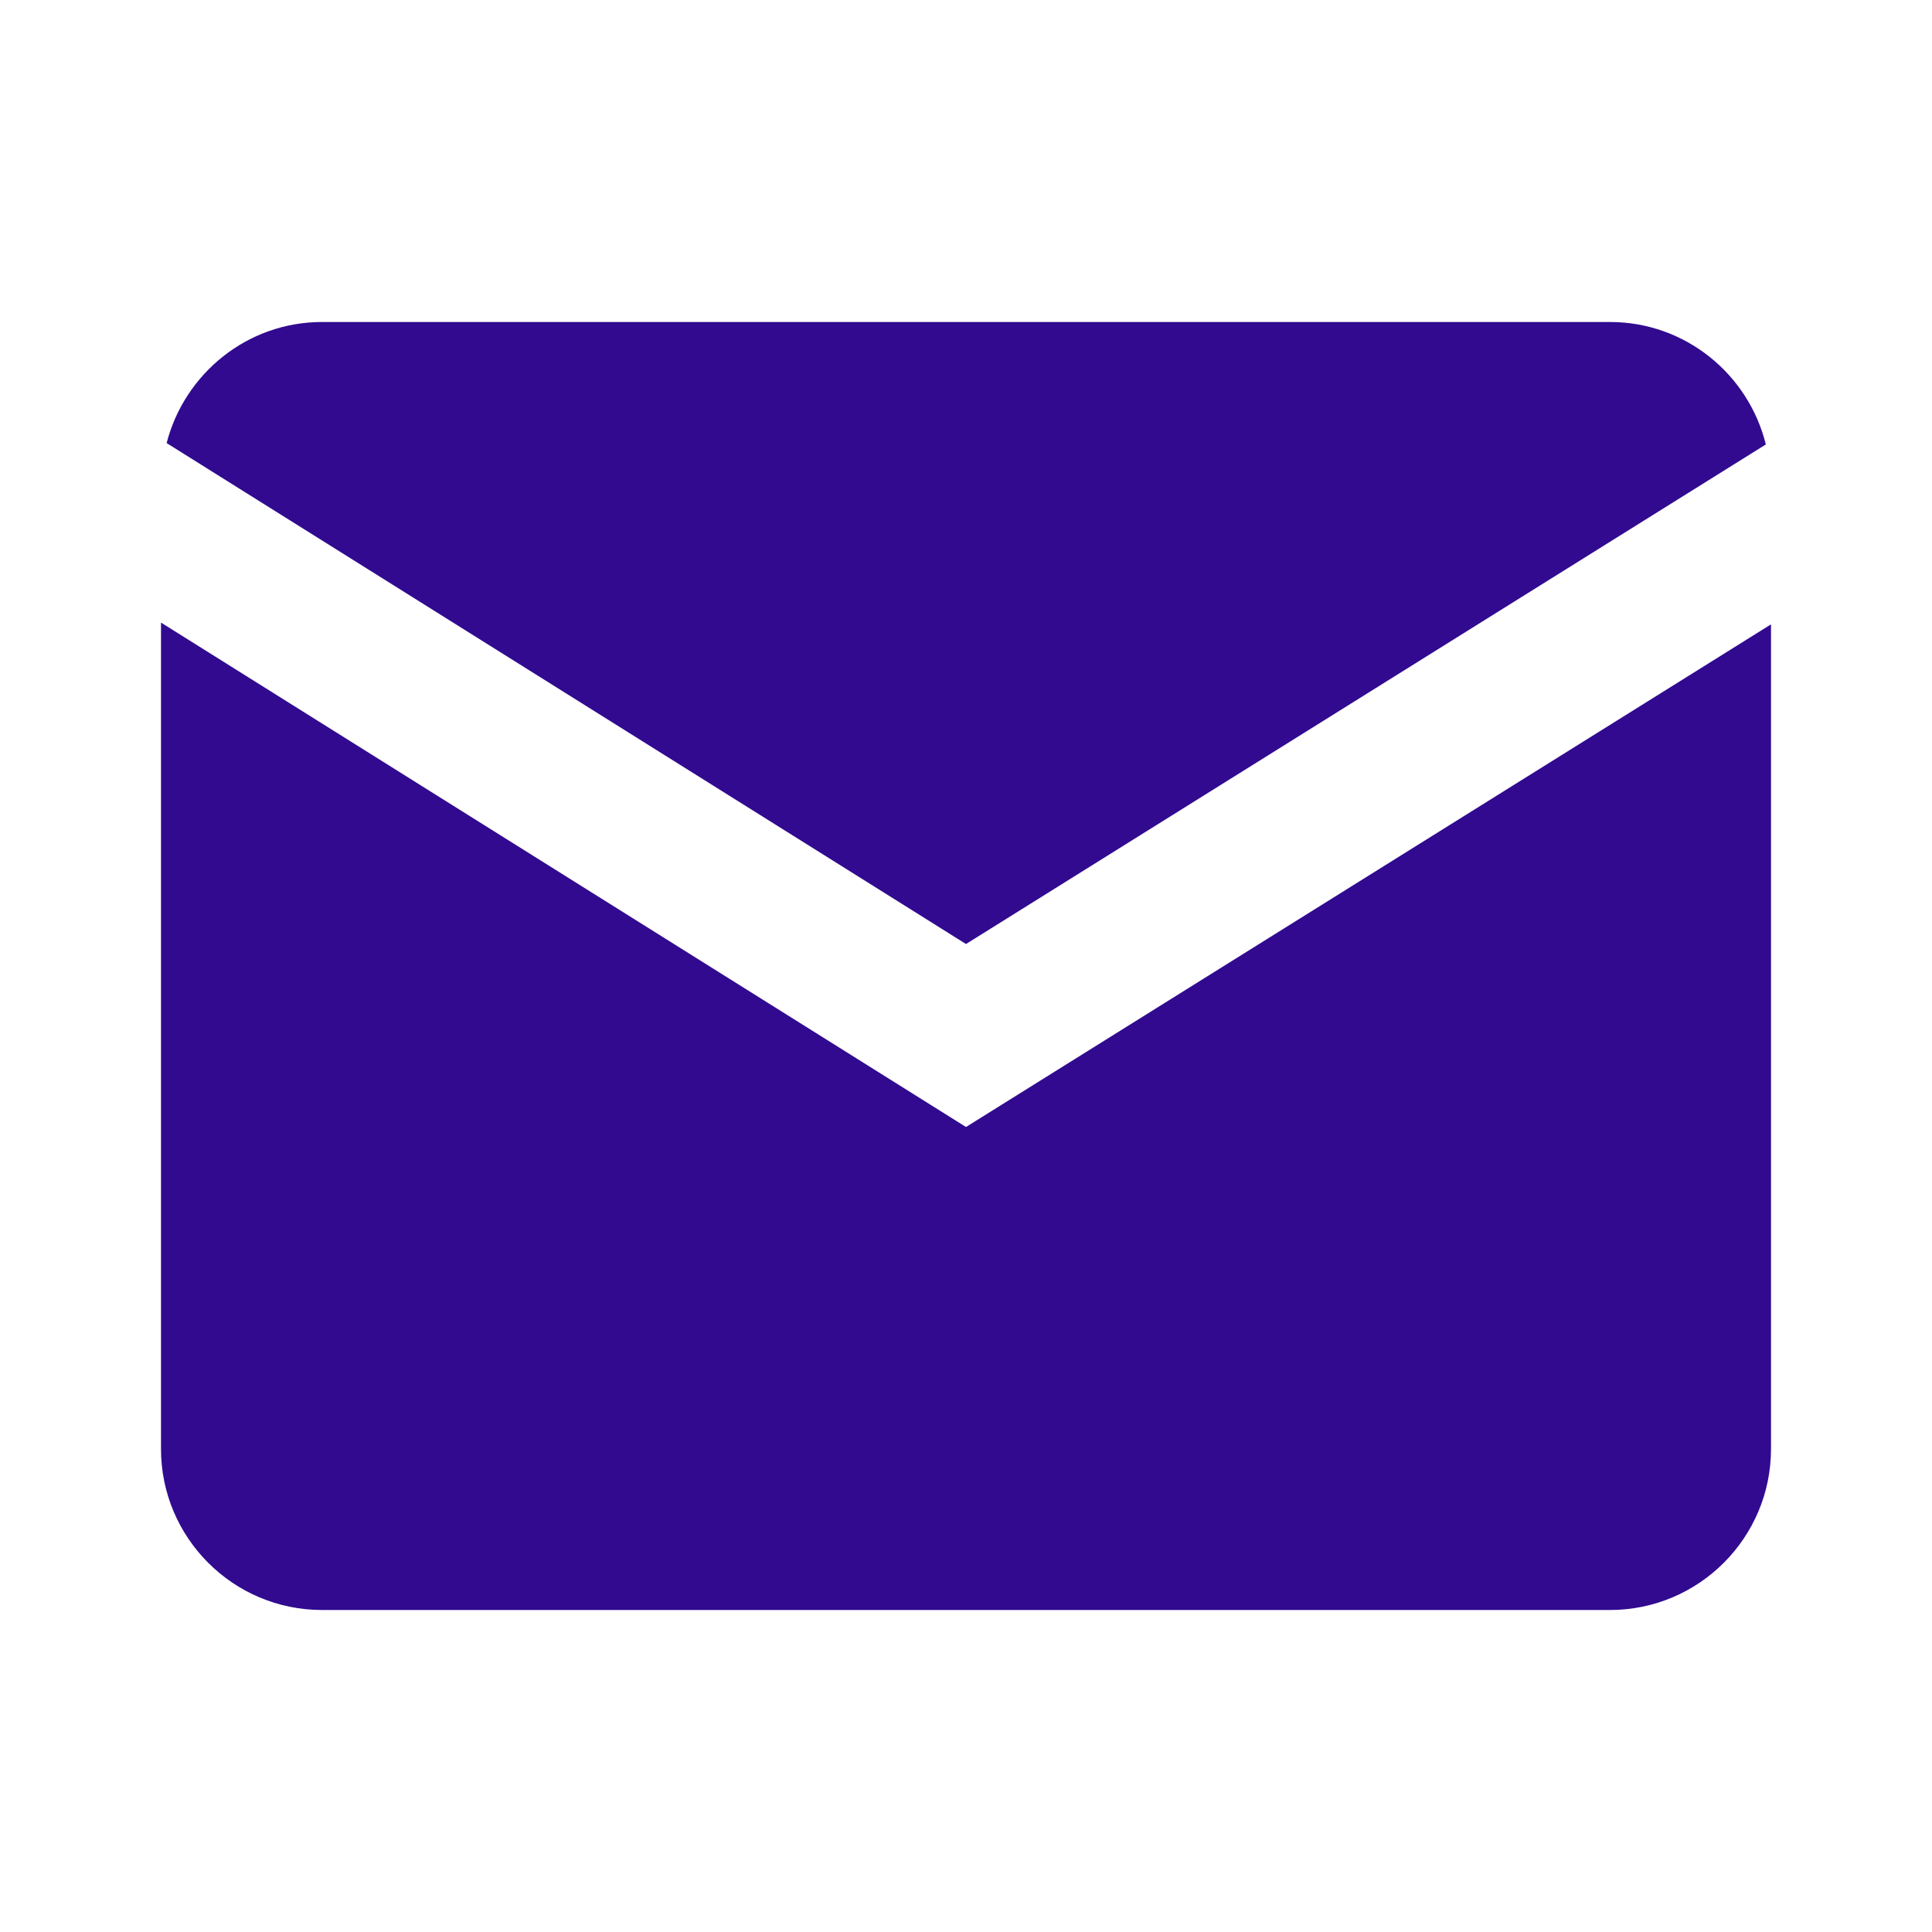
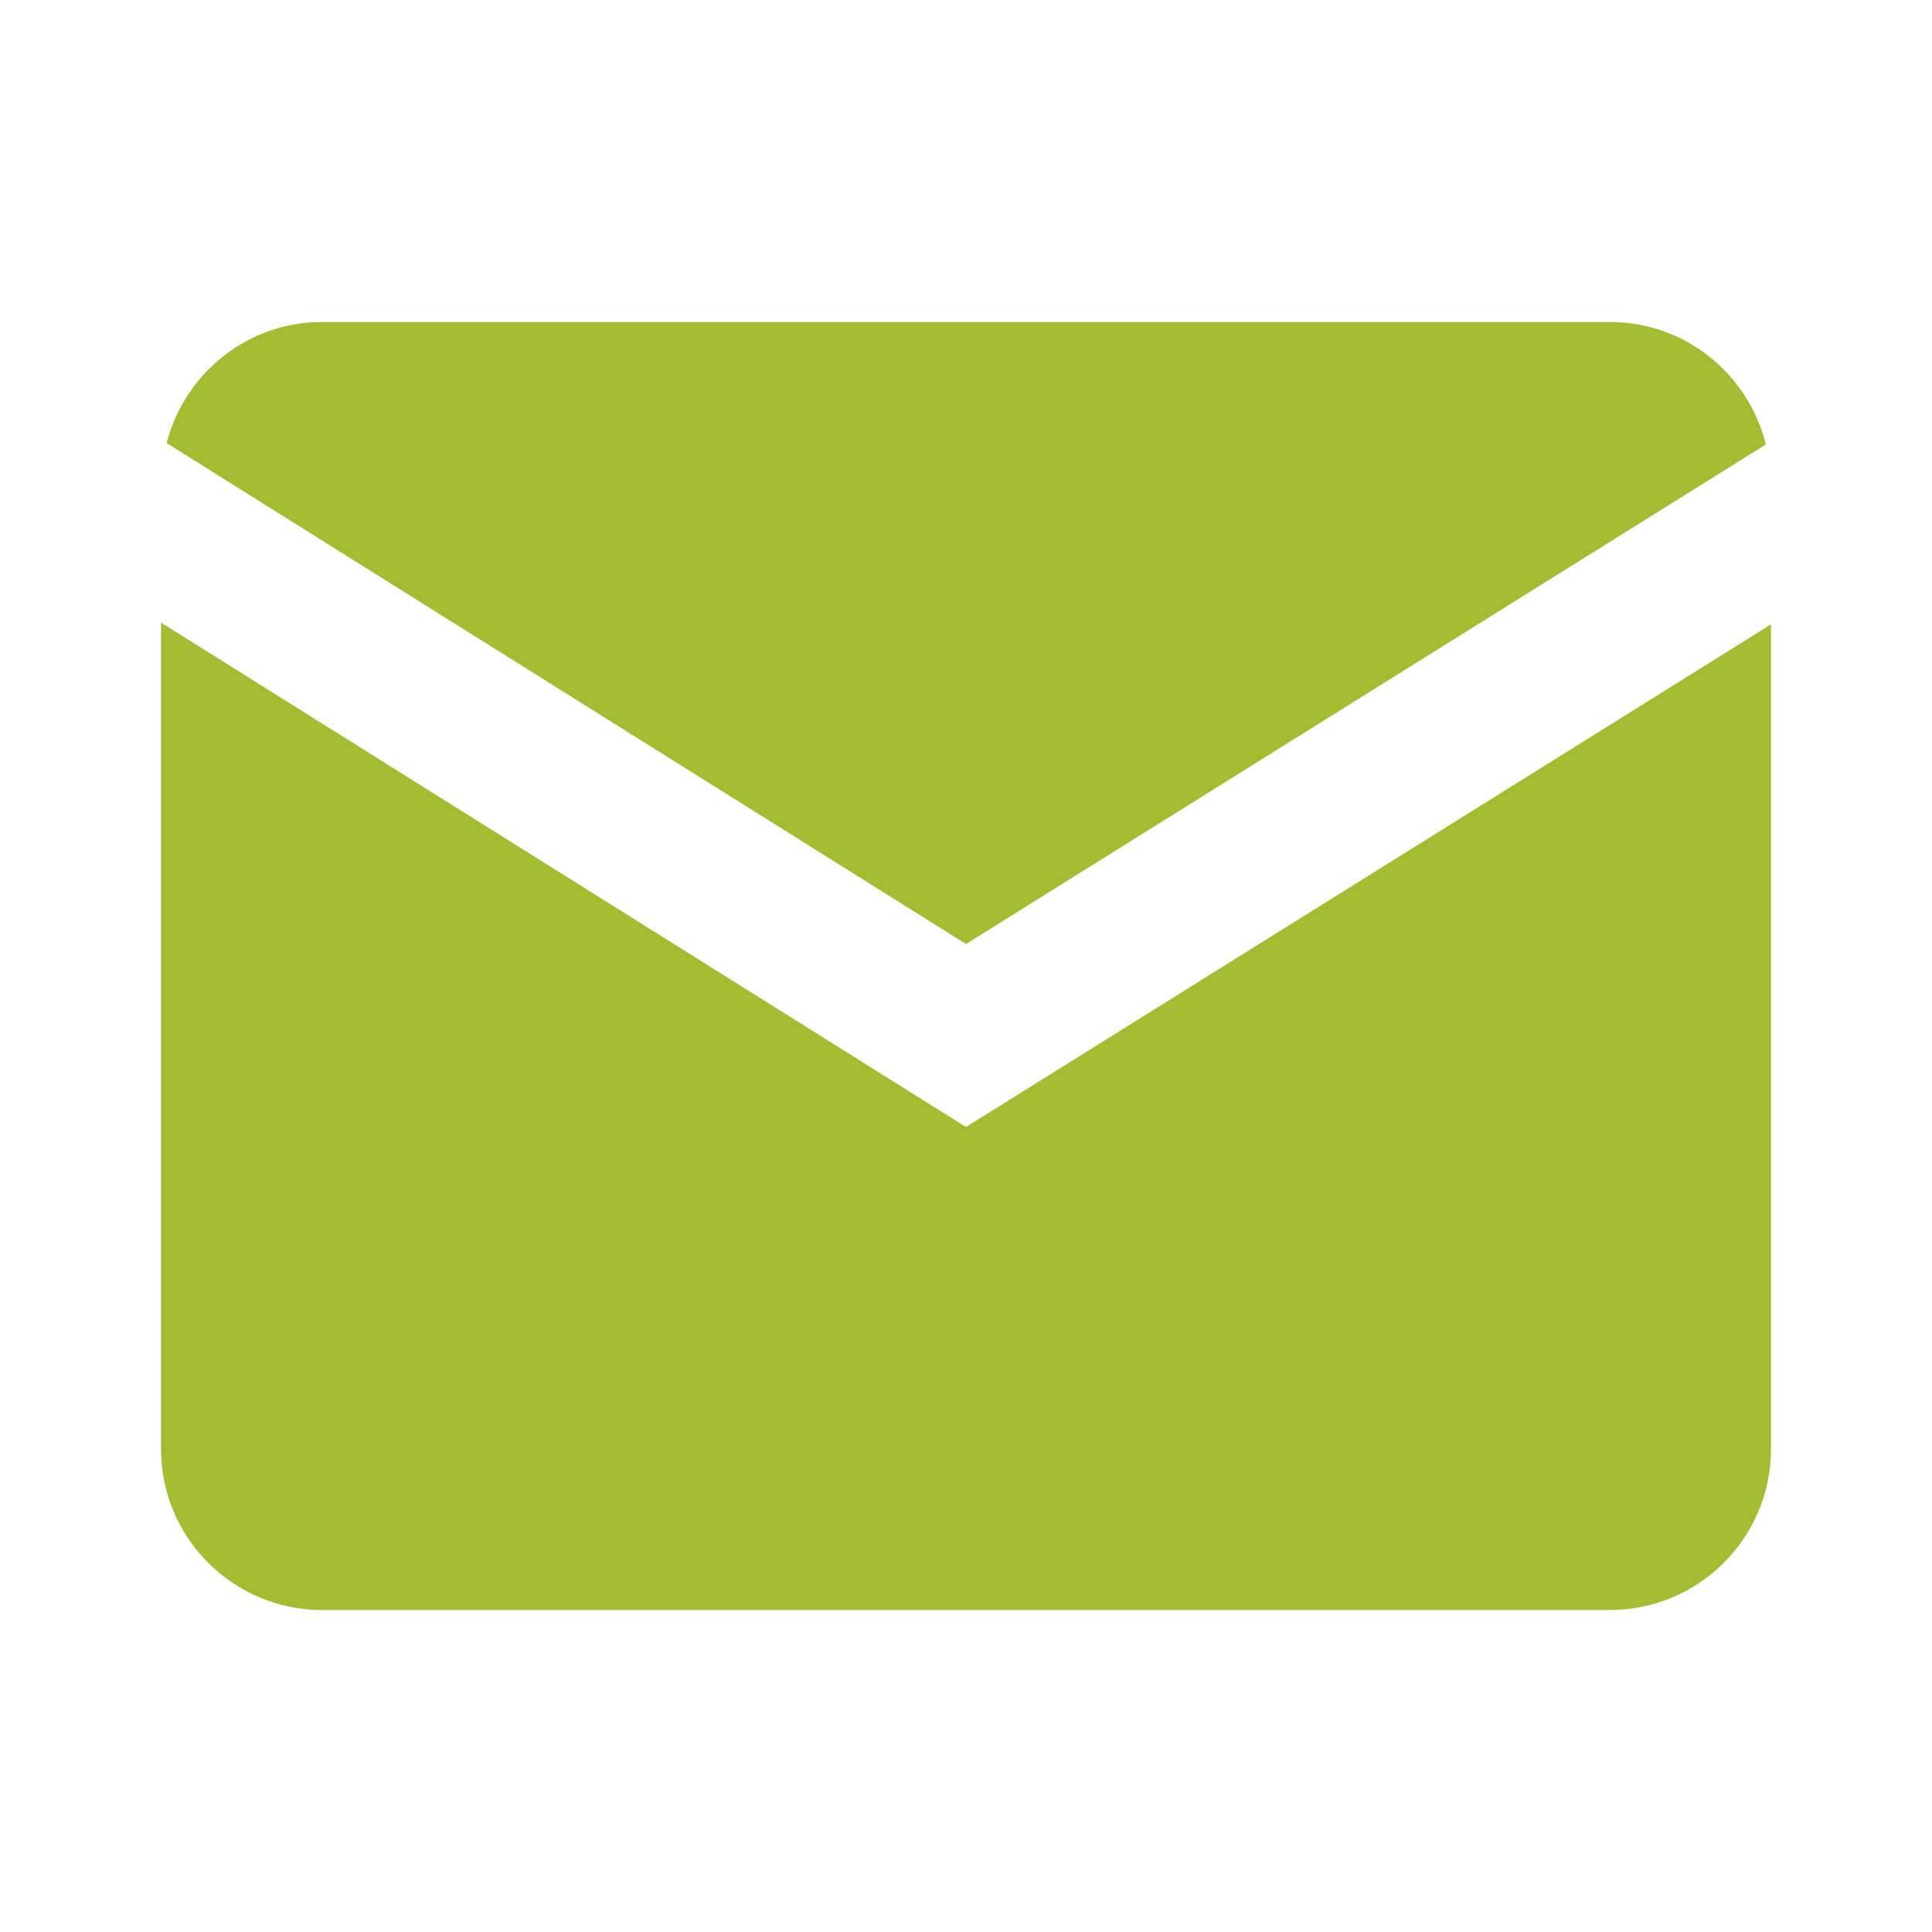
<svg xmlns="http://www.w3.org/2000/svg" width="24" height="24" viewBox="0 0 24 24" fill="none">
-   <path d="M4 4C3.07 4 2.292 4.643 2.07 5.504L12 11.727L21.936 5.521C21.72 4.65 20.937 4 20 4H4ZM2 7.734V18C2 19.103 2.897 20 4 20H20C21.103 20 22 19.103 22 18V7.756L12 14L2 7.734Z" fill="#310A90" />
+   <path d="M4 4C3.07 4 2.292 4.643 2.07 5.504L12 11.727L21.936 5.521C21.72 4.65 20.937 4 20 4H4ZM2 7.734V18C2 19.103 2.897 20 4 20H20C21.103 20 22 19.103 22 18V7.756L12 14L2 7.734Z" fill="#A2BD31" />
</svg>
